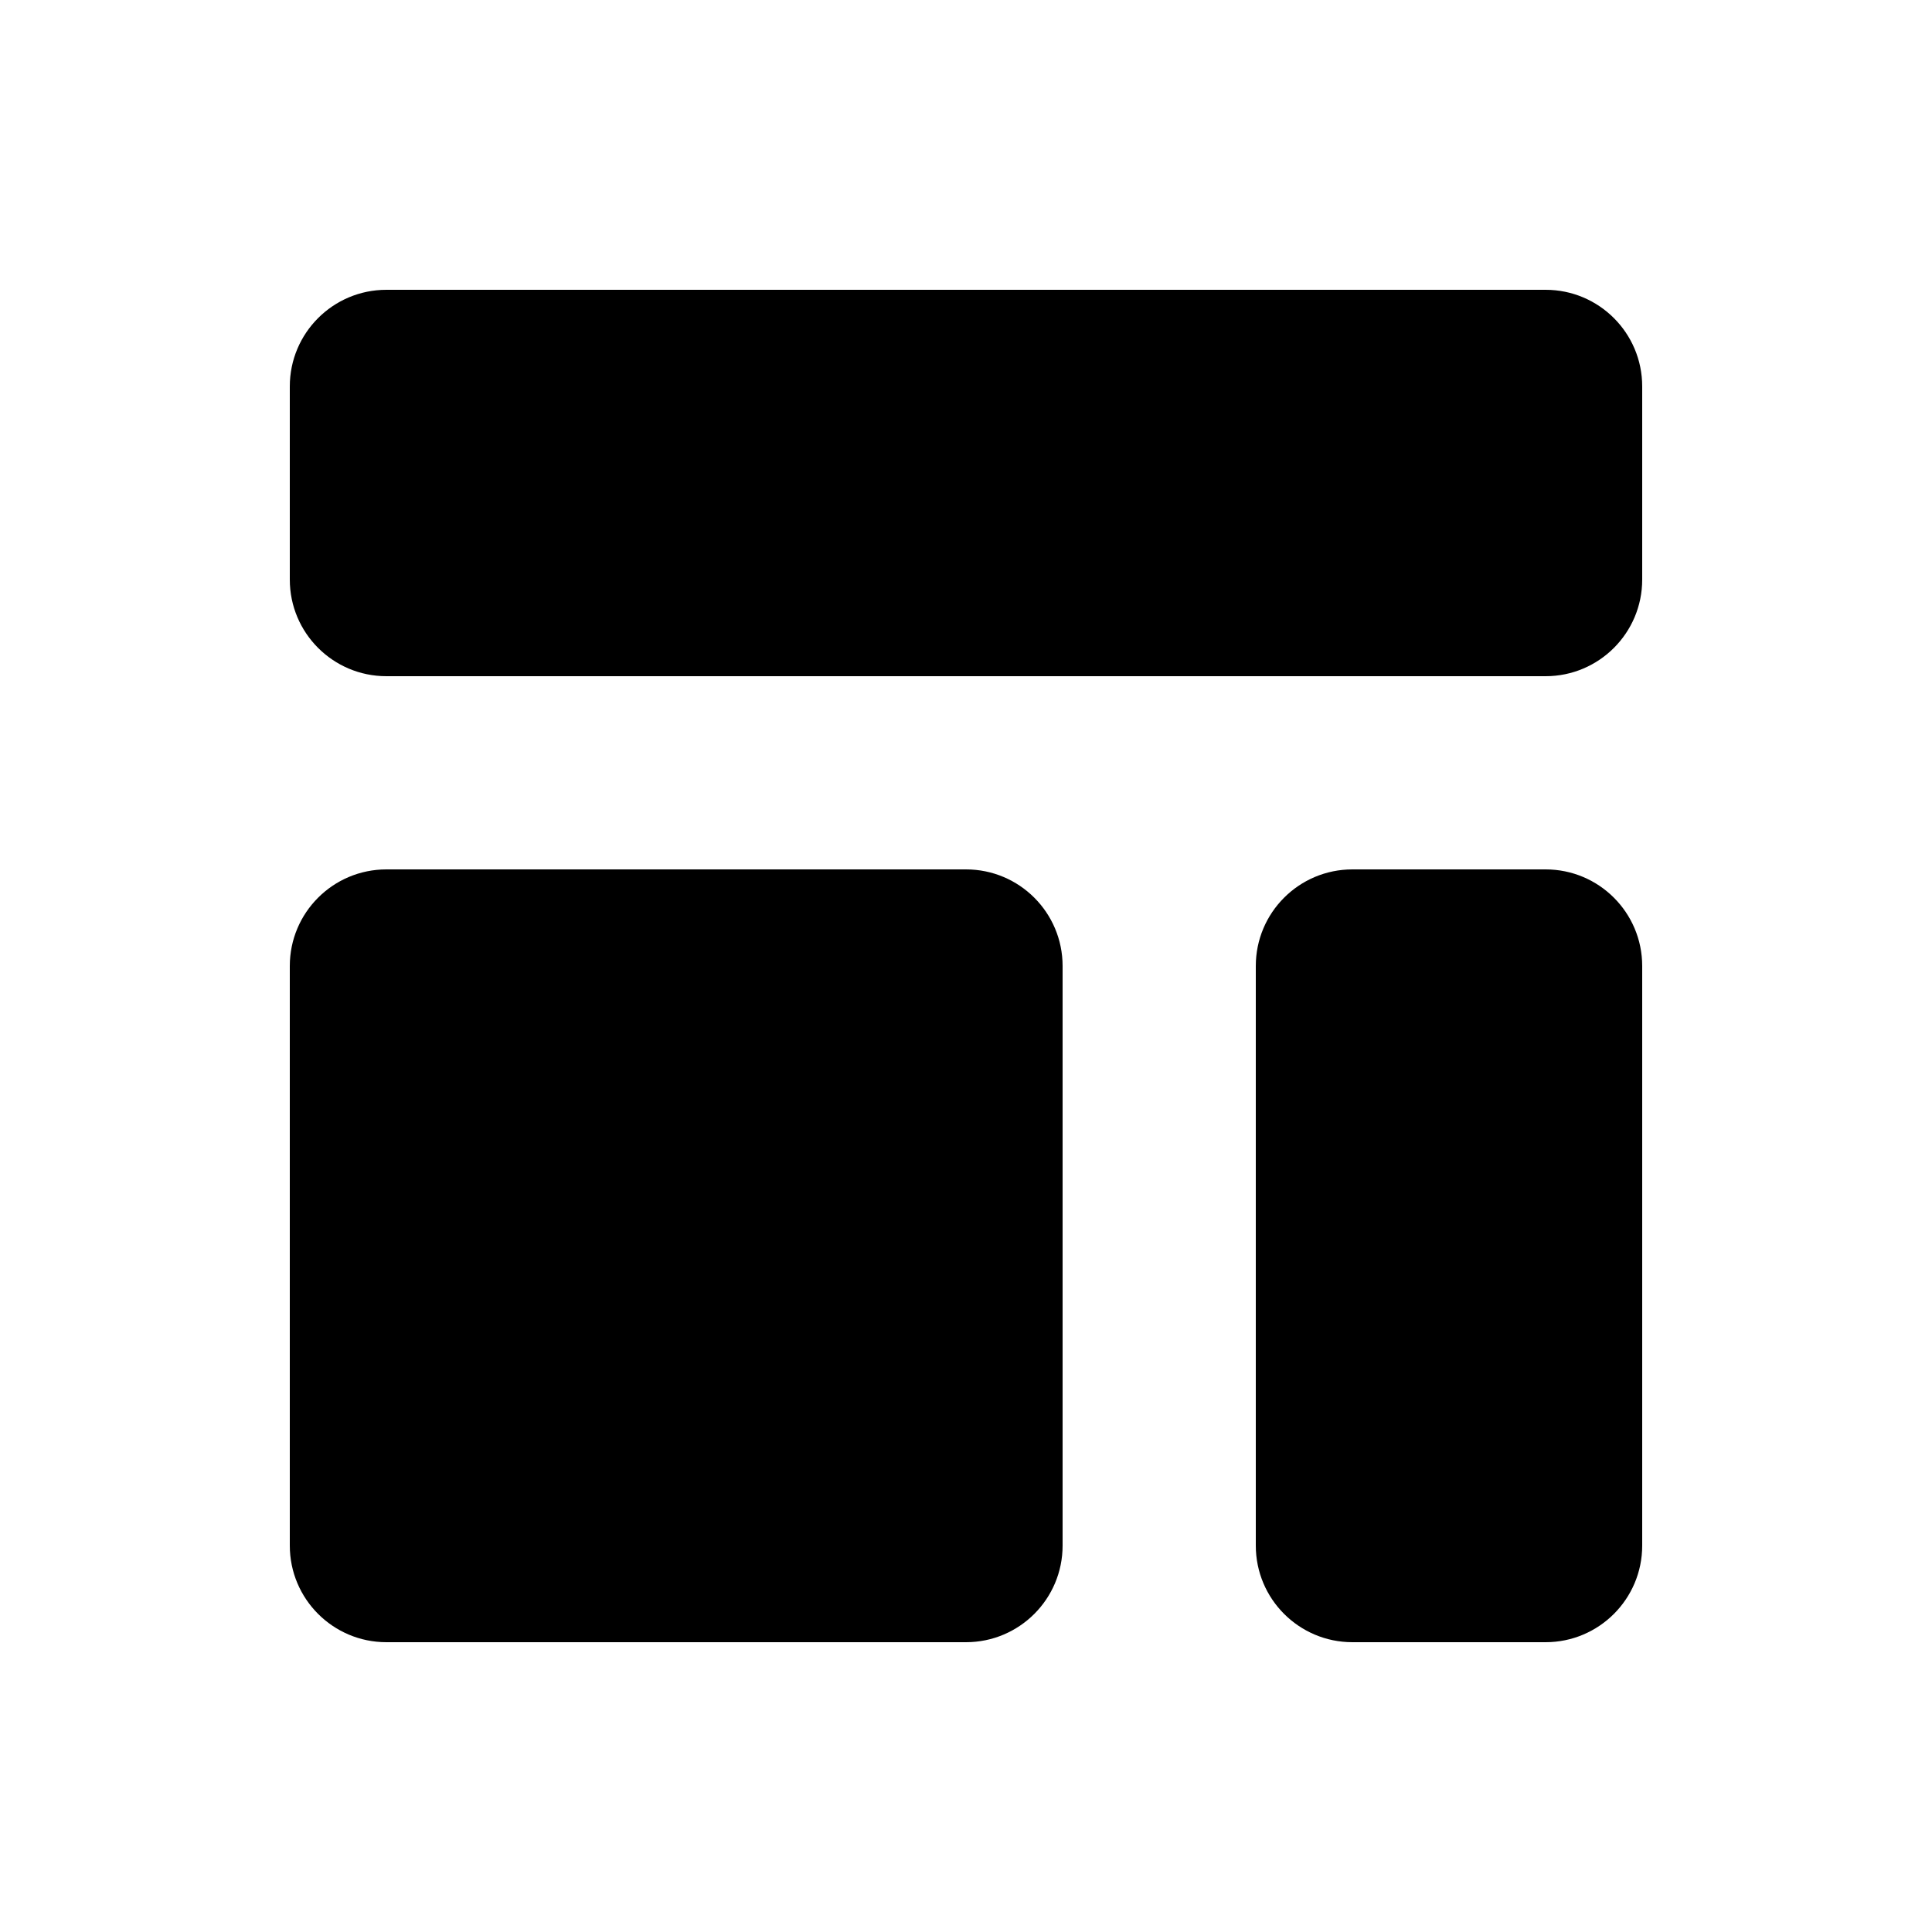
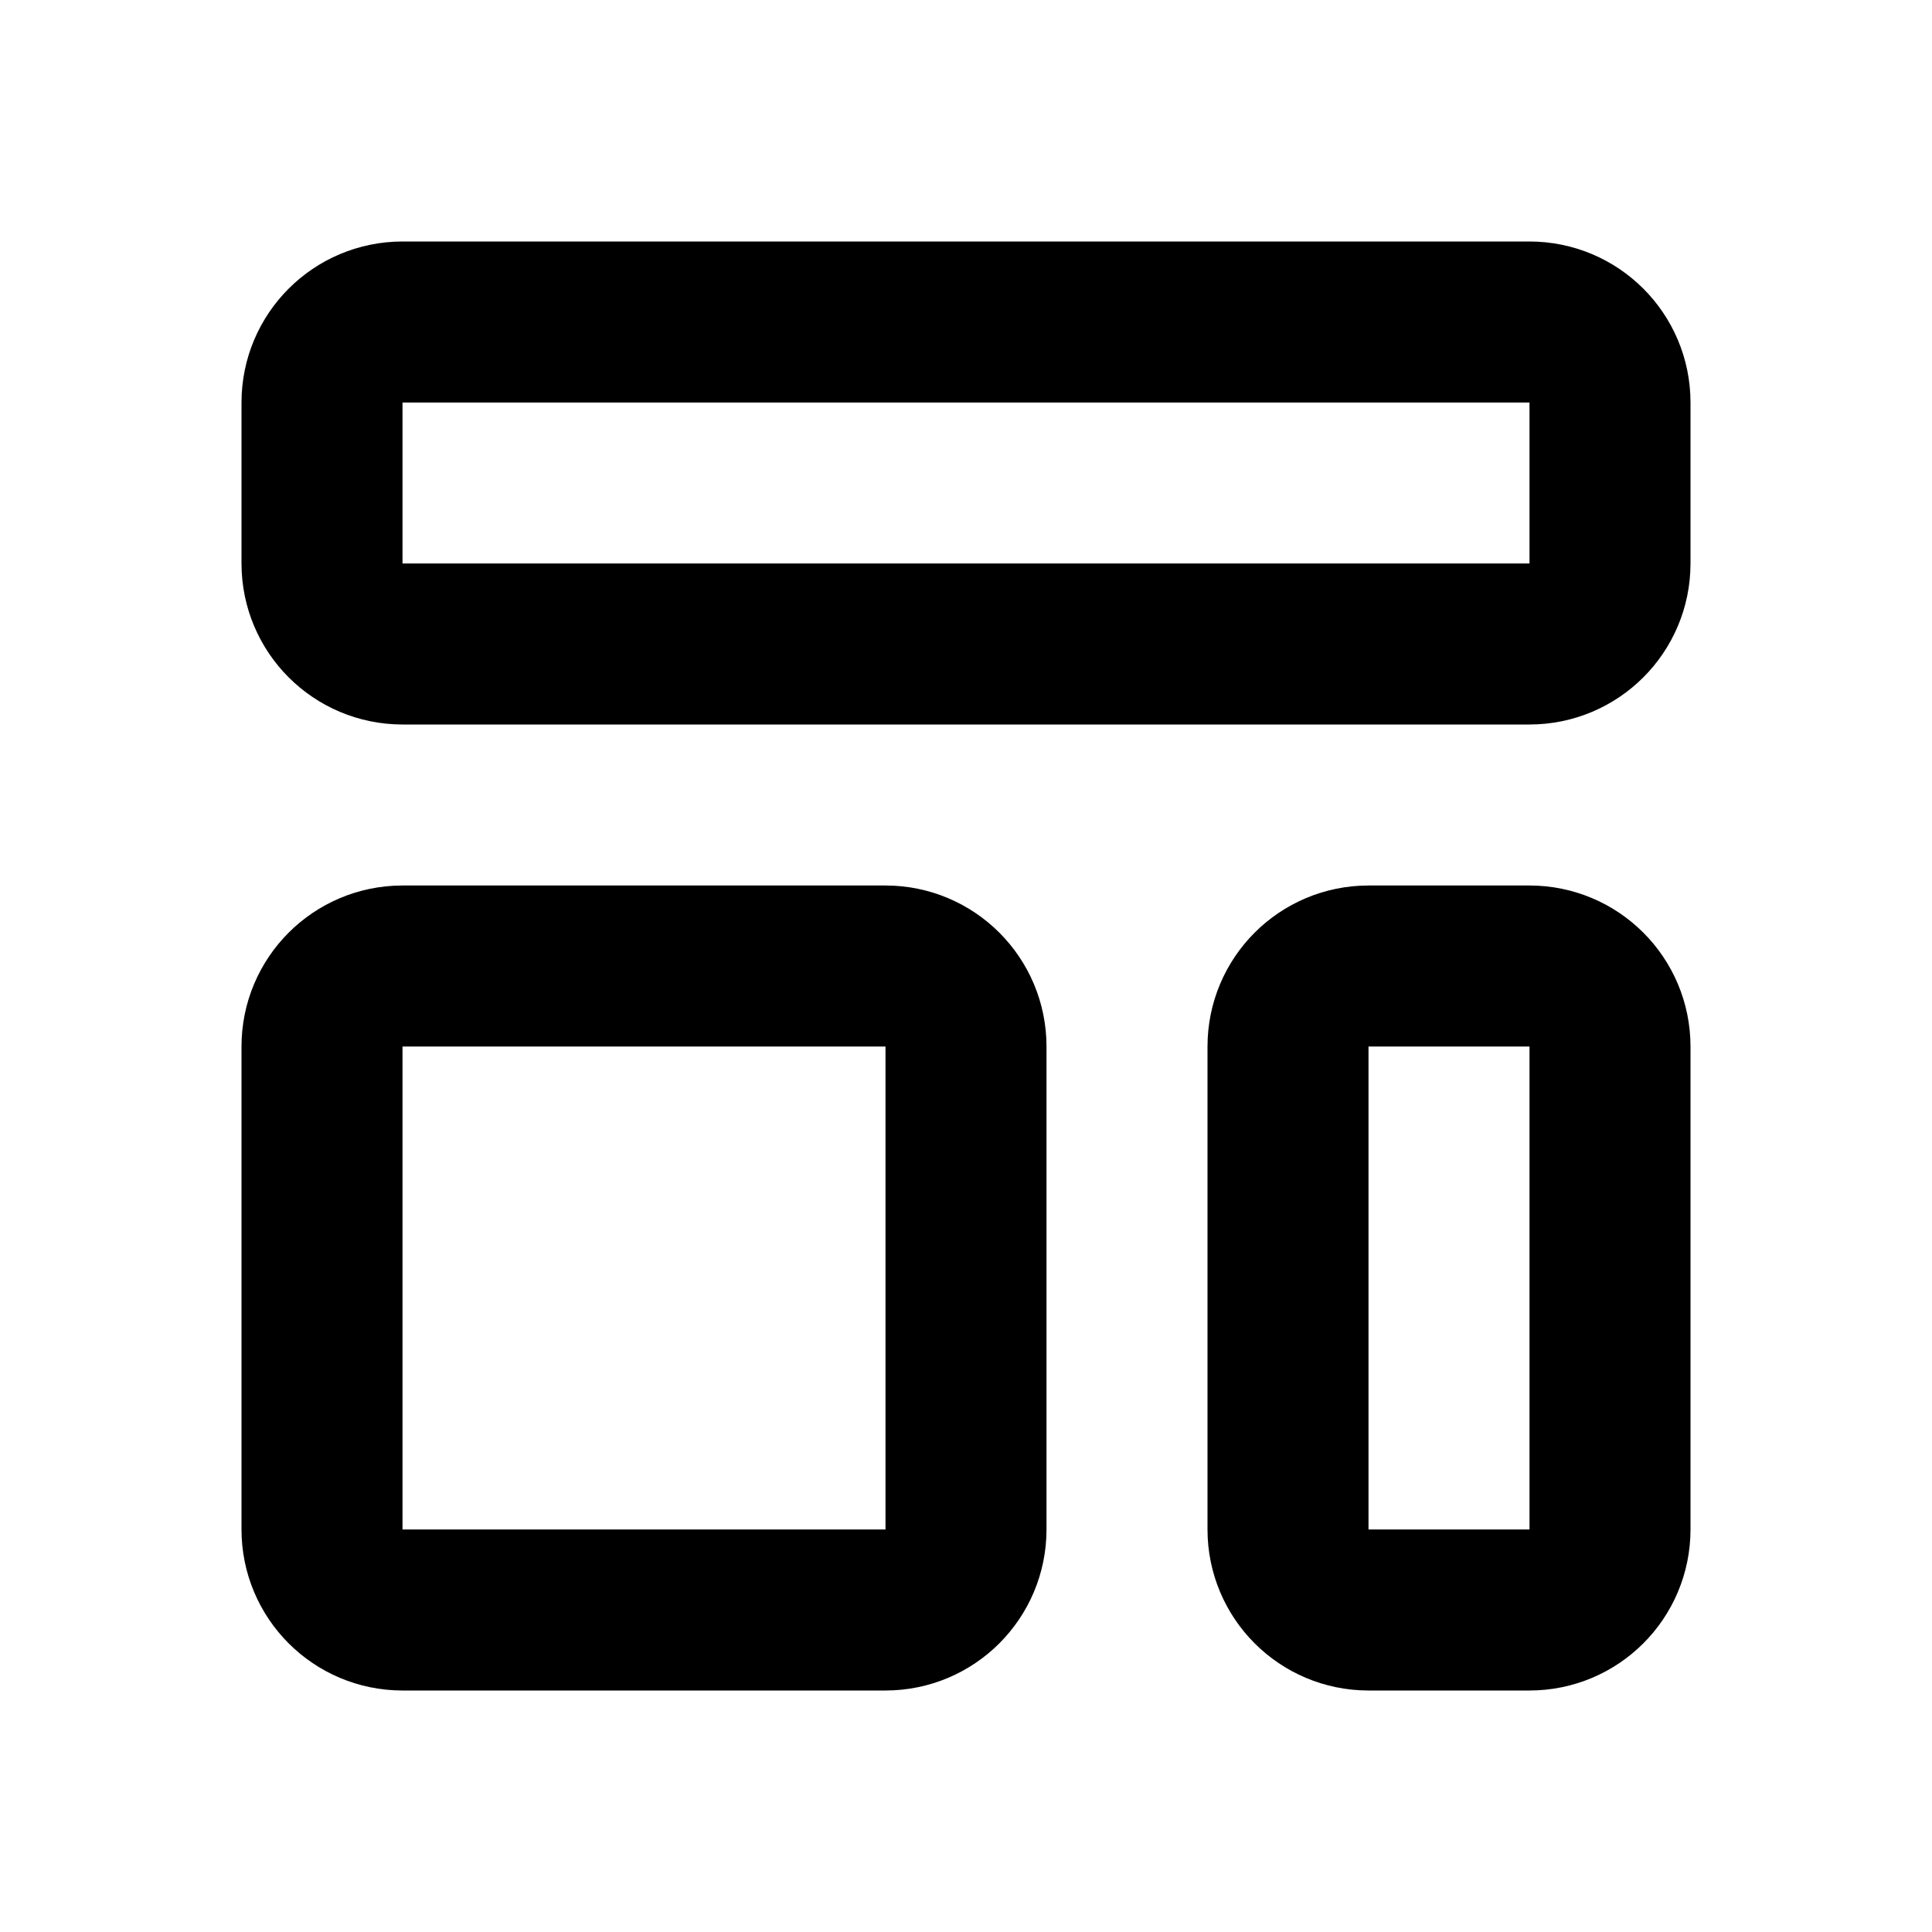
- <svg xmlns="http://www.w3.org/2000/svg" fill="currentColor" viewBox="0 0 20 20">
-   <path d="M3 4a1 1 0 011-1h12a1 1 0 011 1v2a1 1 0 01-1 1H4a1 1 0 01-1-1V4zM3 10a1 1 0 011-1h6a1 1 0 011 1v6a1 1 0 01-1 1H4a1 1 0 01-1-1v-6zM14 9a1 1 0 00-1 1v6a1 1 0 001 1h2a1 1 0 001-1v-6a1 1 0 00-1-1h-2z" />
+ <svg xmlns="http://www.w3.org/2000/svg" fill="none" stroke="currentColor" viewBox="0 0 24 24">
+   <path stroke-linecap="round" stroke-linejoin="round" stroke-width="2" d="M4 5a1 1 0 011-1h14a1 1 0 011 1v2a1 1 0 01-1 1H5a1 1 0 01-1-1V5zM4 13a1 1 0 011-1h6a1 1 0 011 1v6a1 1 0 01-1 1H5a1 1 0 01-1-1v-6zM16 13a1 1 0 011-1h2a1 1 0 011 1v6a1 1 0 01-1 1h-2a1 1 0 01-1-1v-6z" />
</svg>
